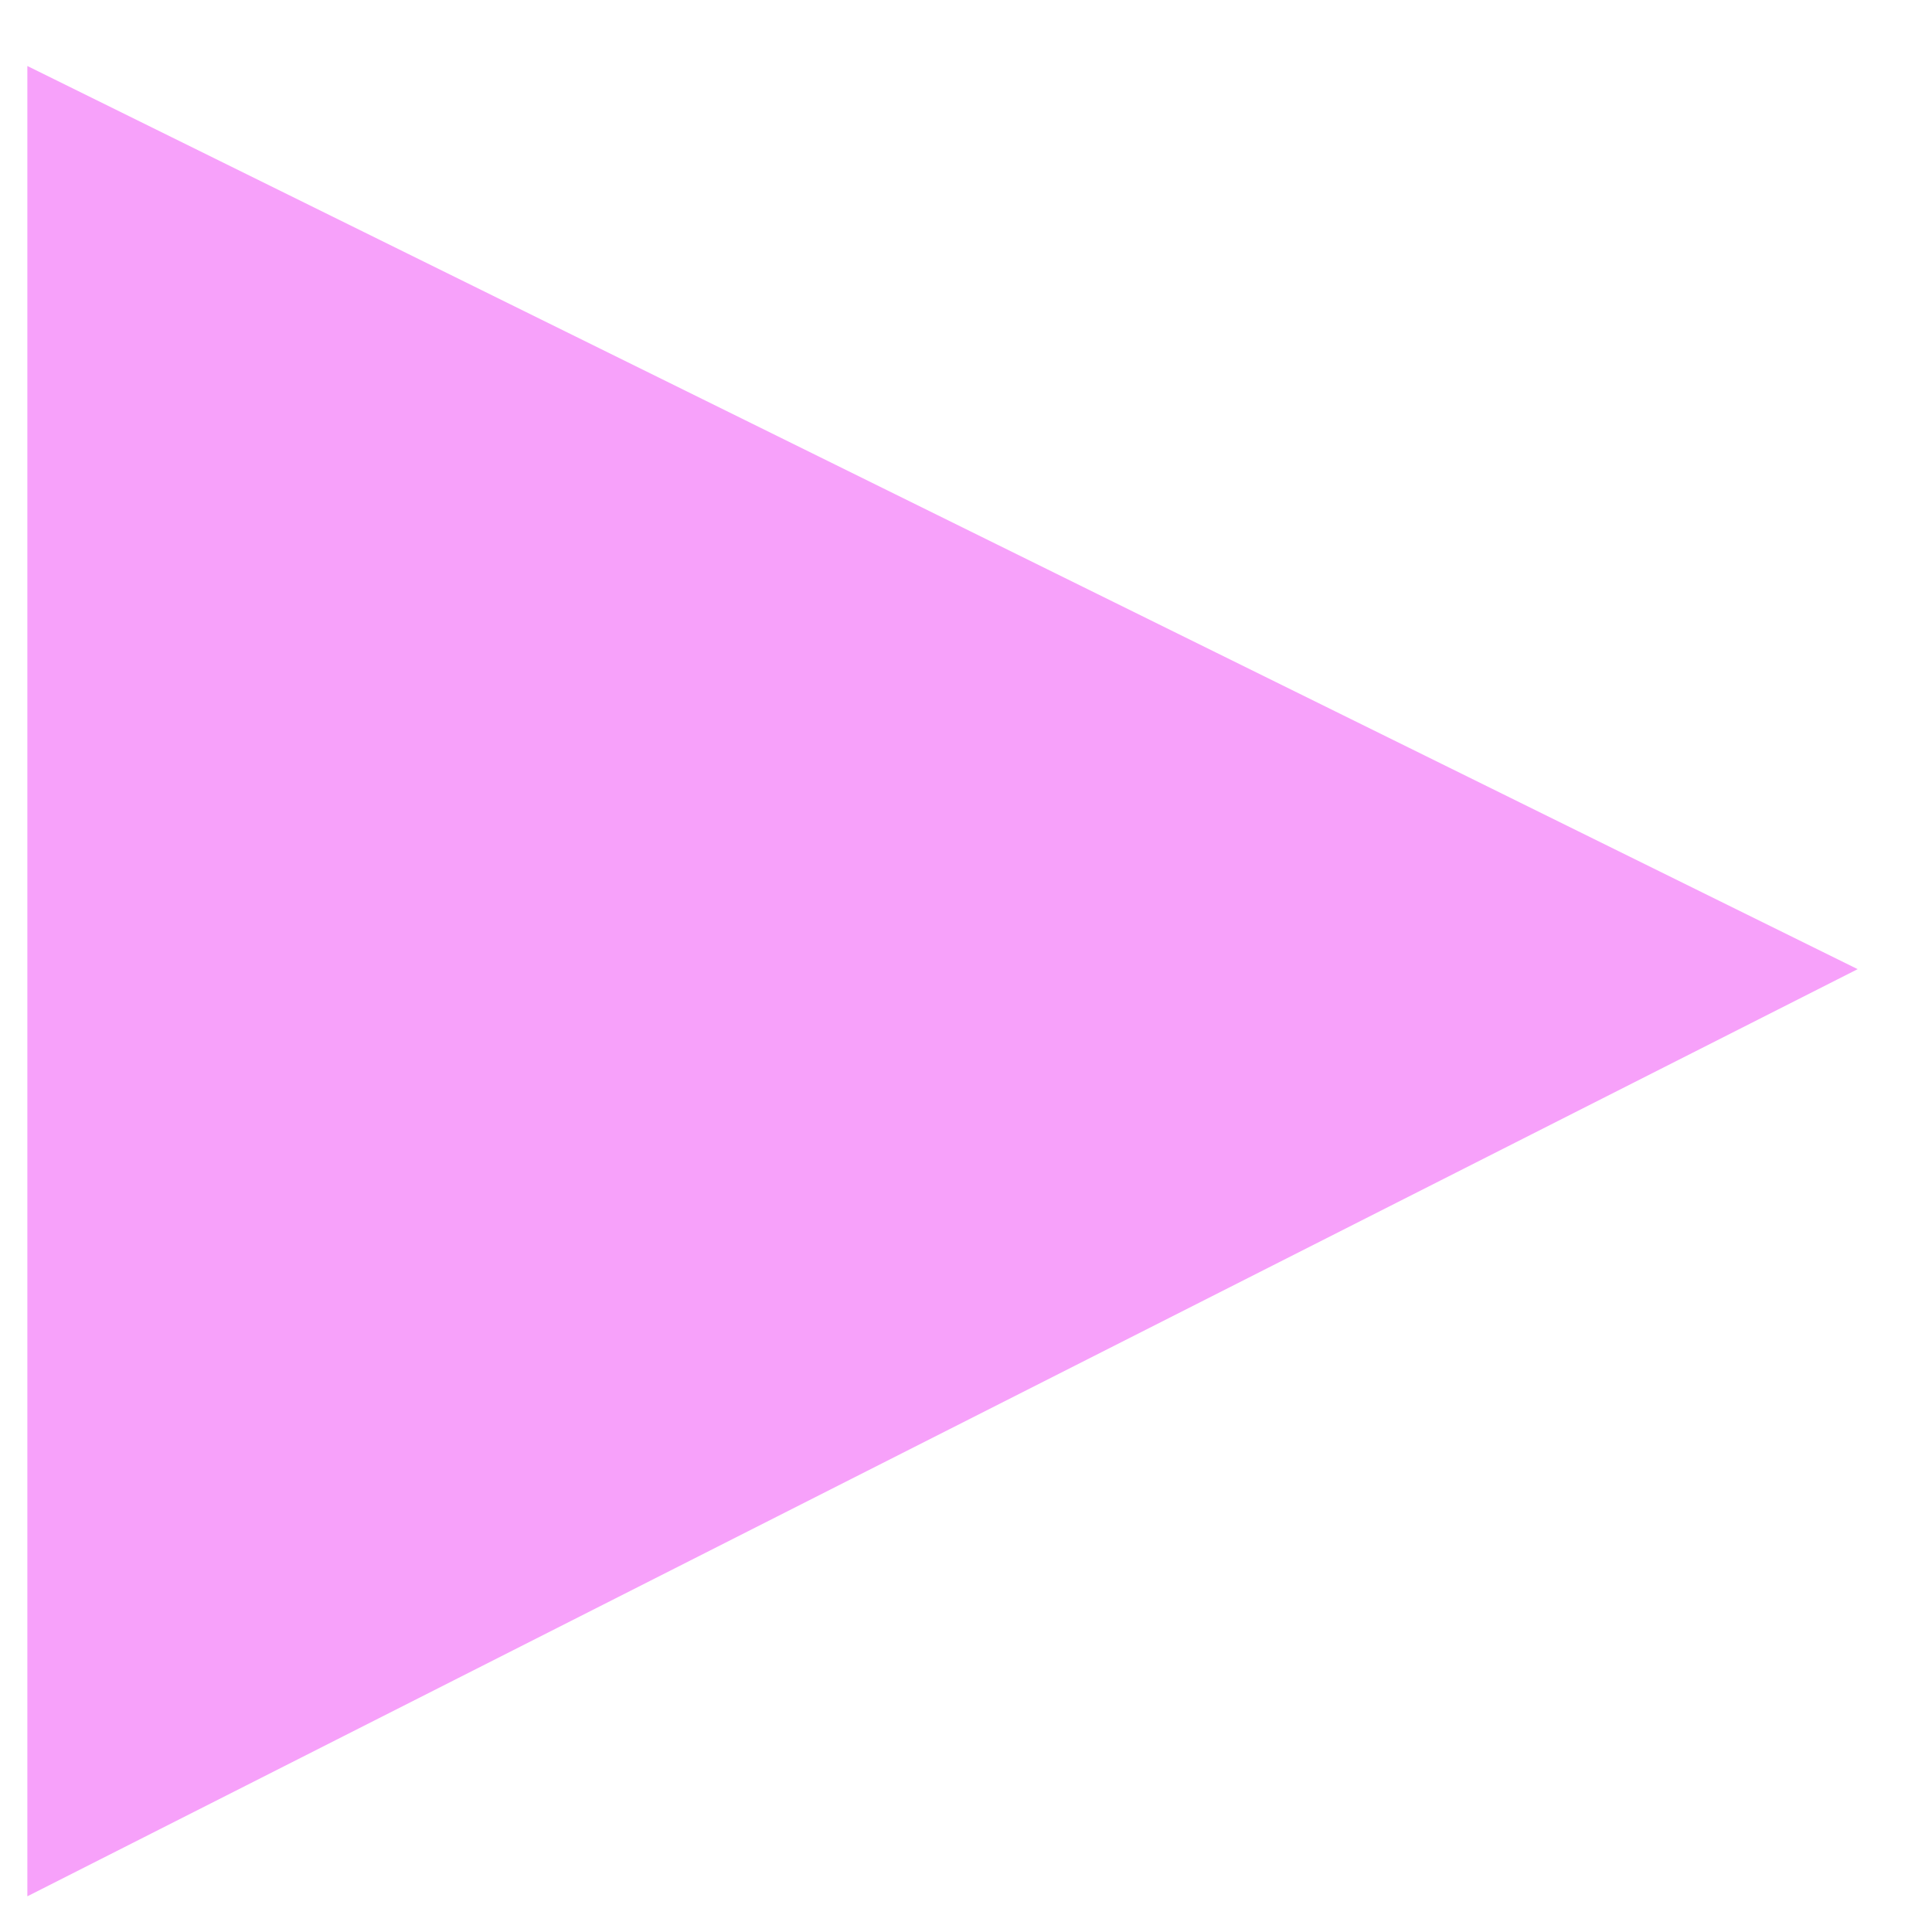
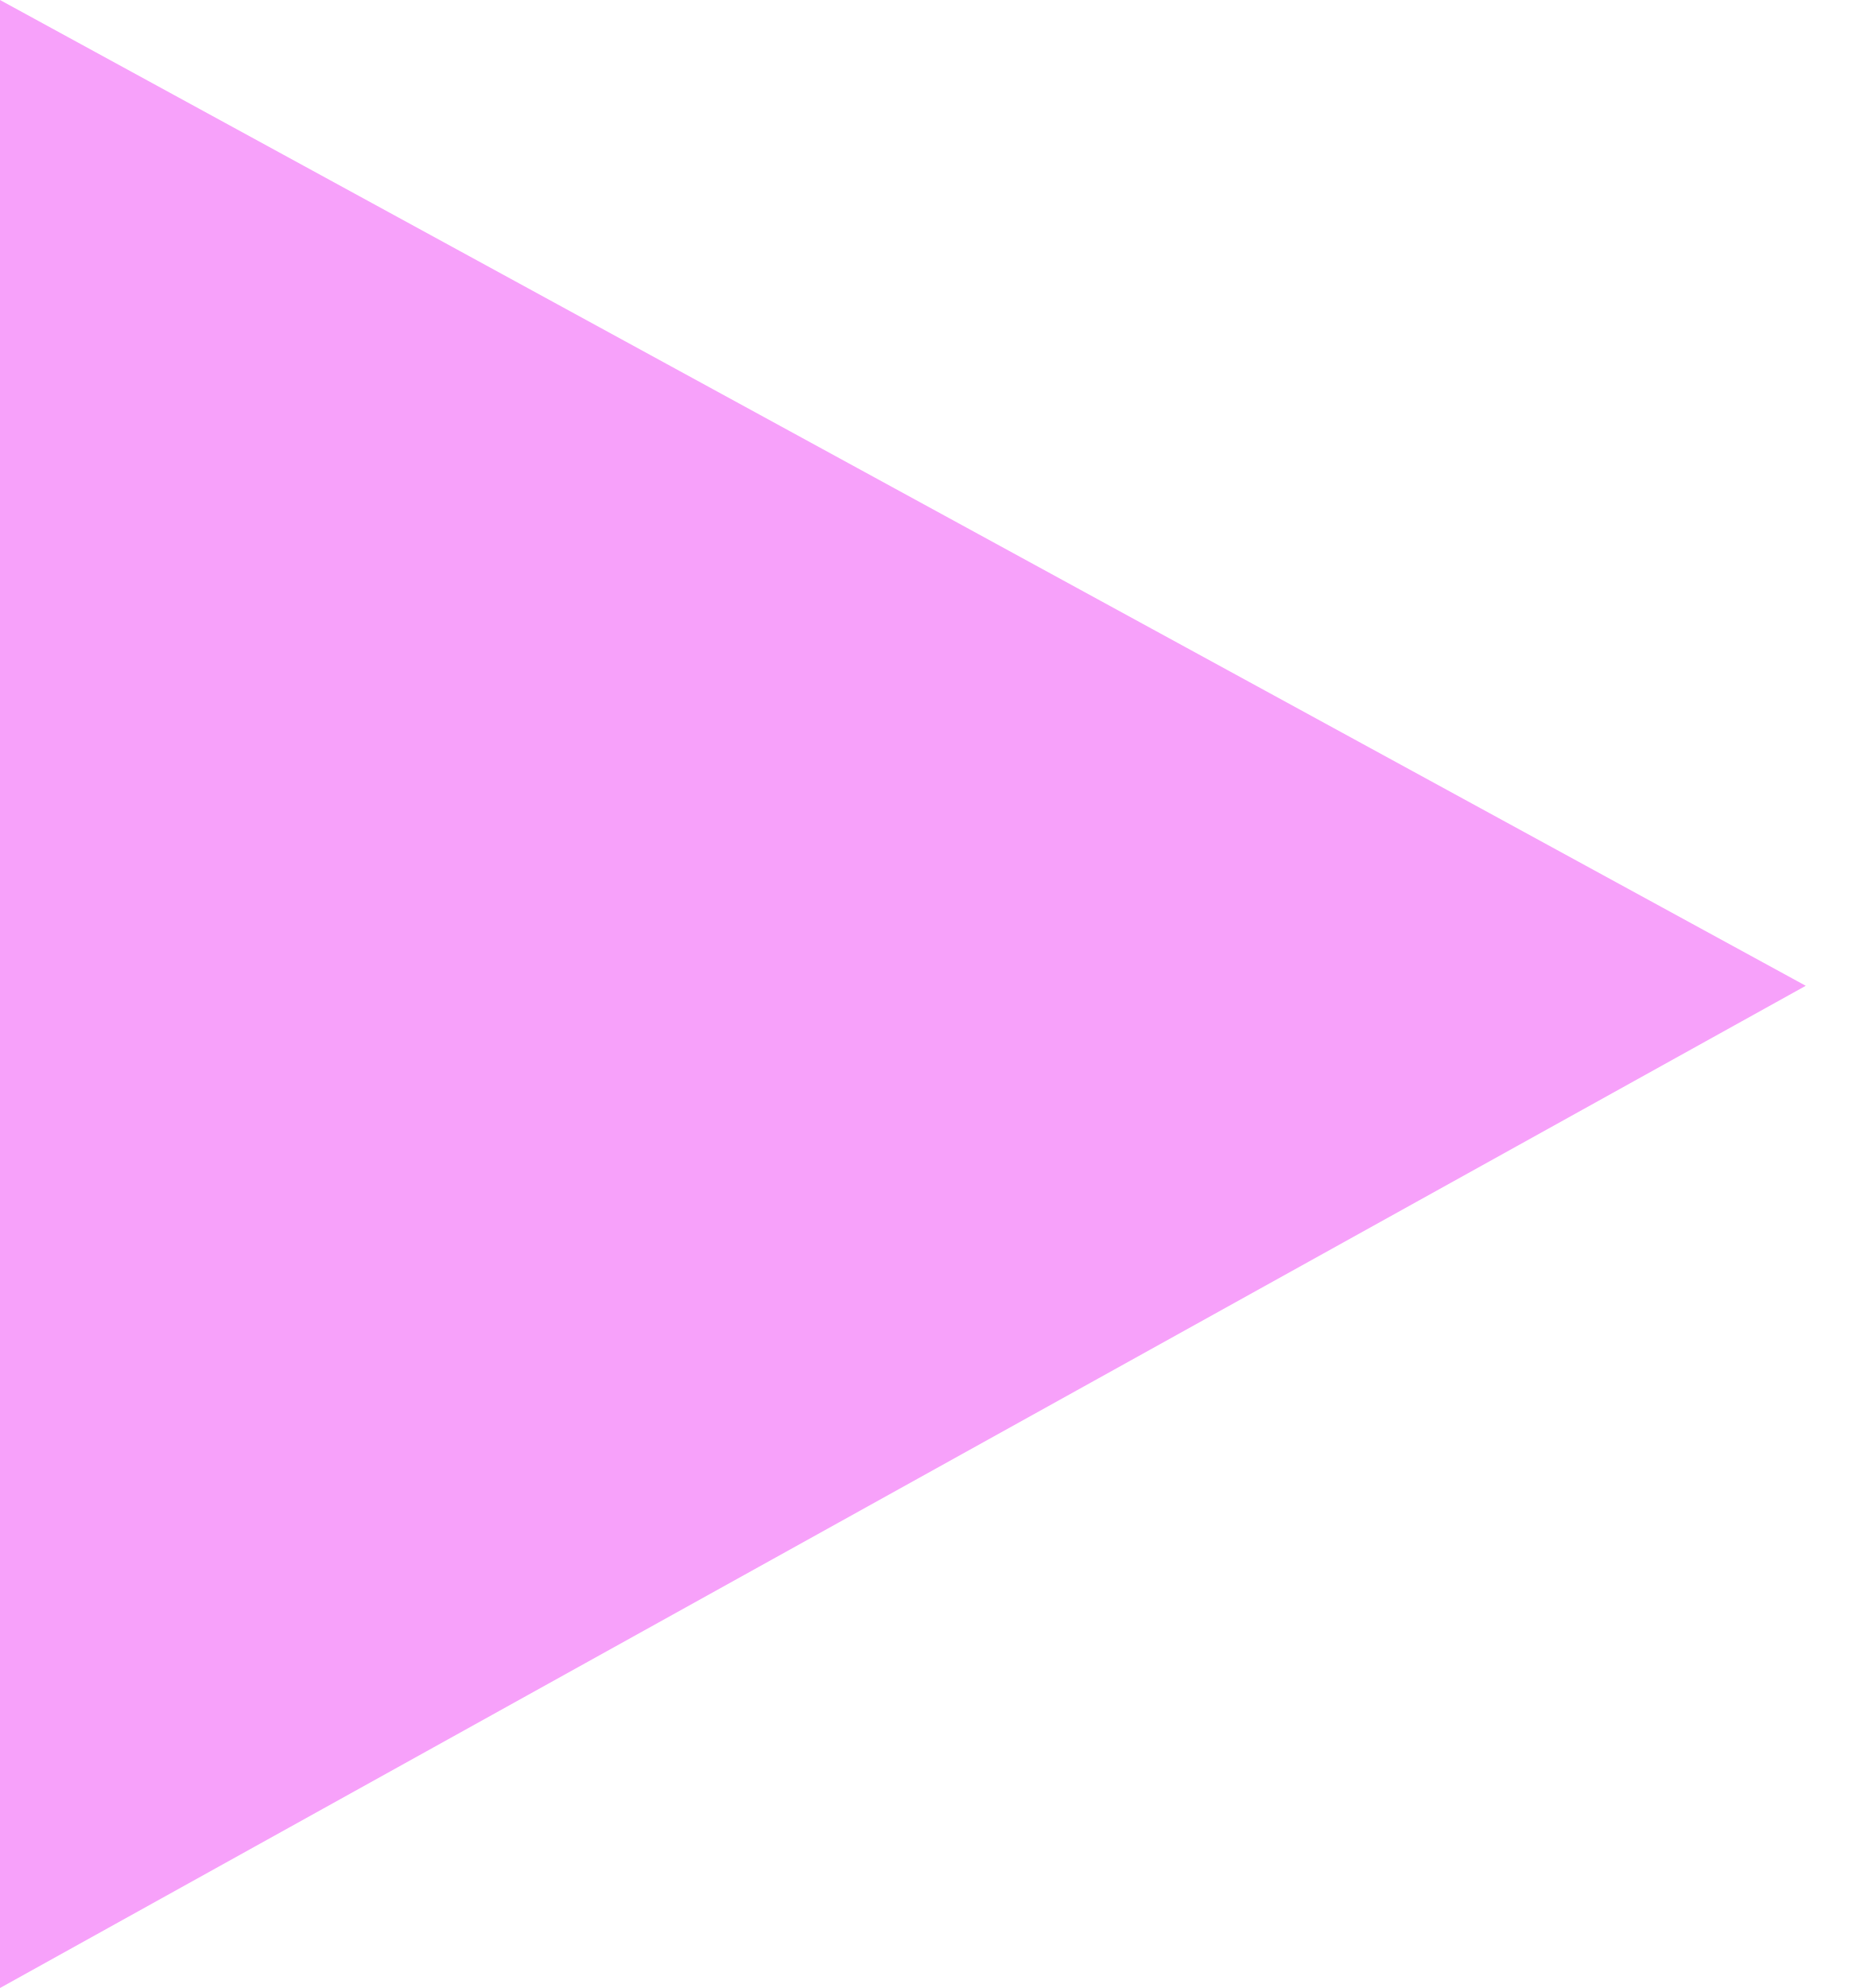
- <svg xmlns="http://www.w3.org/2000/svg" width="19px" height="19px" viewBox="0 0 19 19" version="1.1">
+ <svg xmlns="http://www.w3.org/2000/svg" width="14px" height="15px" viewBox="0 0 14 15" version="1.1">
  <defs />
-   <g id="Page-1" stroke="none" stroke-width="1" fill="none" fill-rule="evenodd">
-     <polygon id="Path-2" fill="#F7A1FA" points="0.269 0.649 18.269 9.531 0.269 18.649" />
+   <g id="Desktop-(M/M-design)" stroke="none" stroke-width="1" fill="none" fill-rule="evenodd">
+     <g id="symbols" transform="translate(-147, -33)" fill="#F7A1FA">
+       <polygon id="Play" points="147 33 147 40.497 147 48 160.625 40.438" />
+     </g>
  </g>
</svg>
